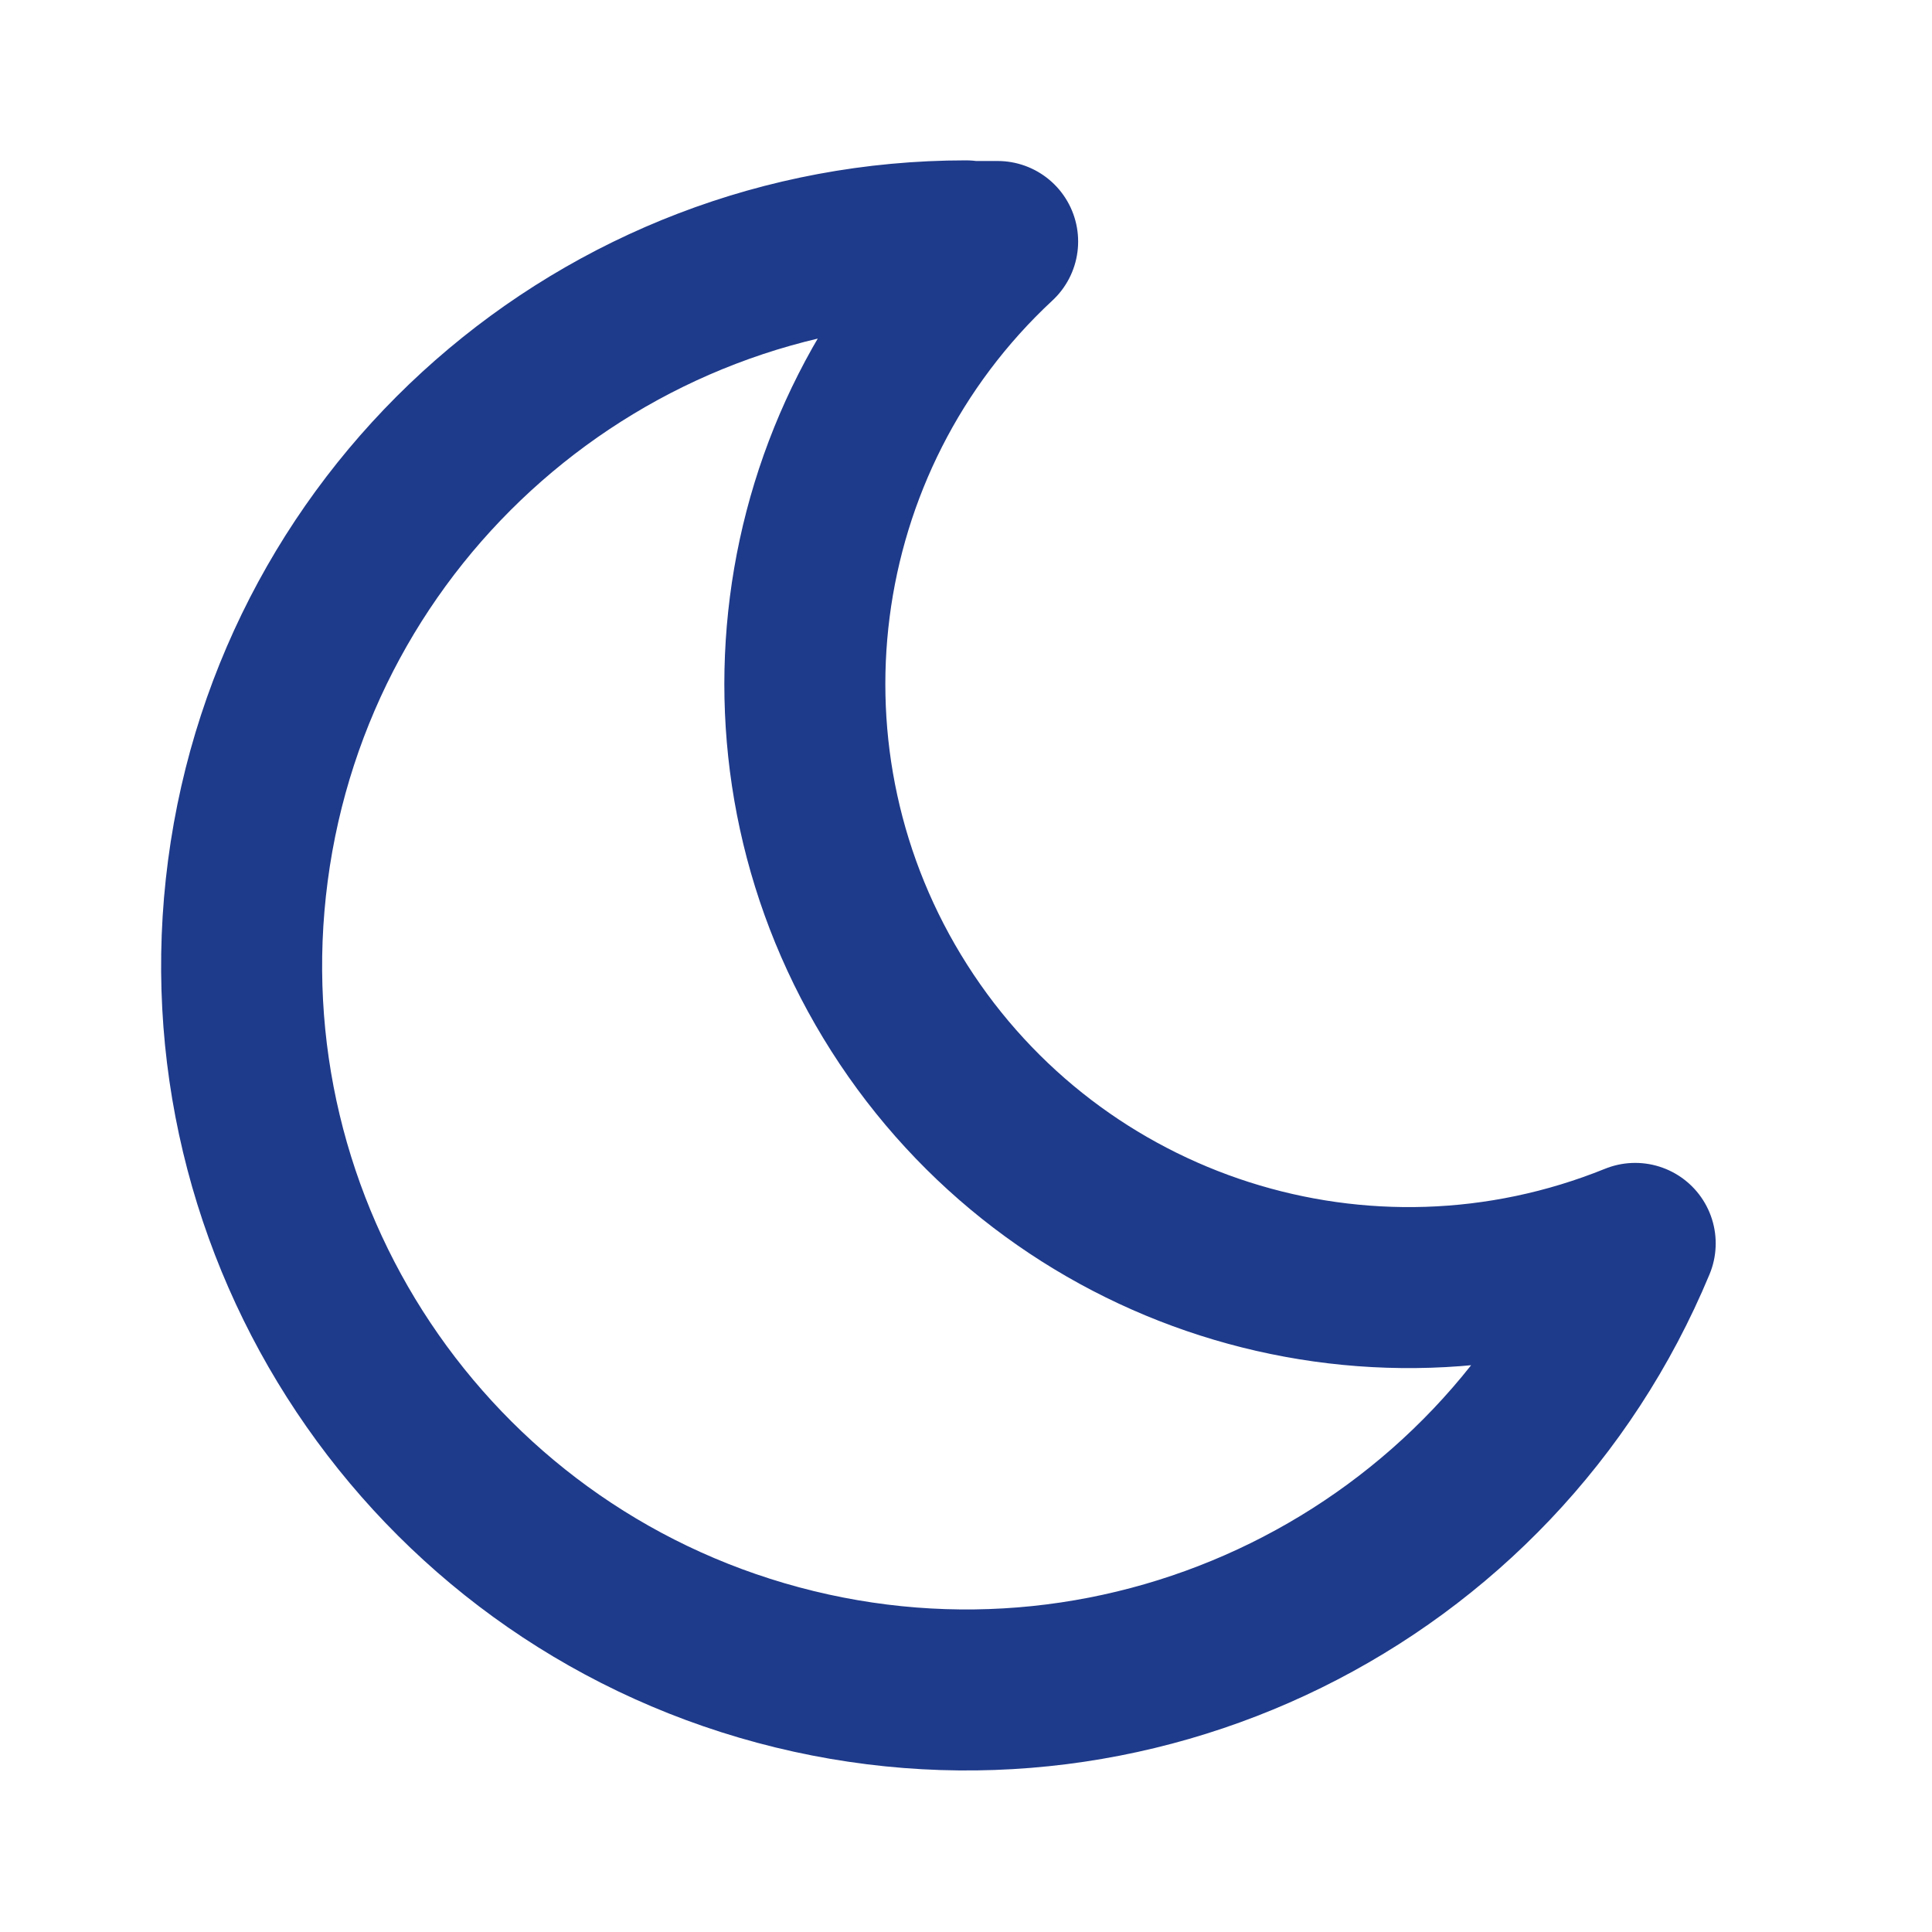
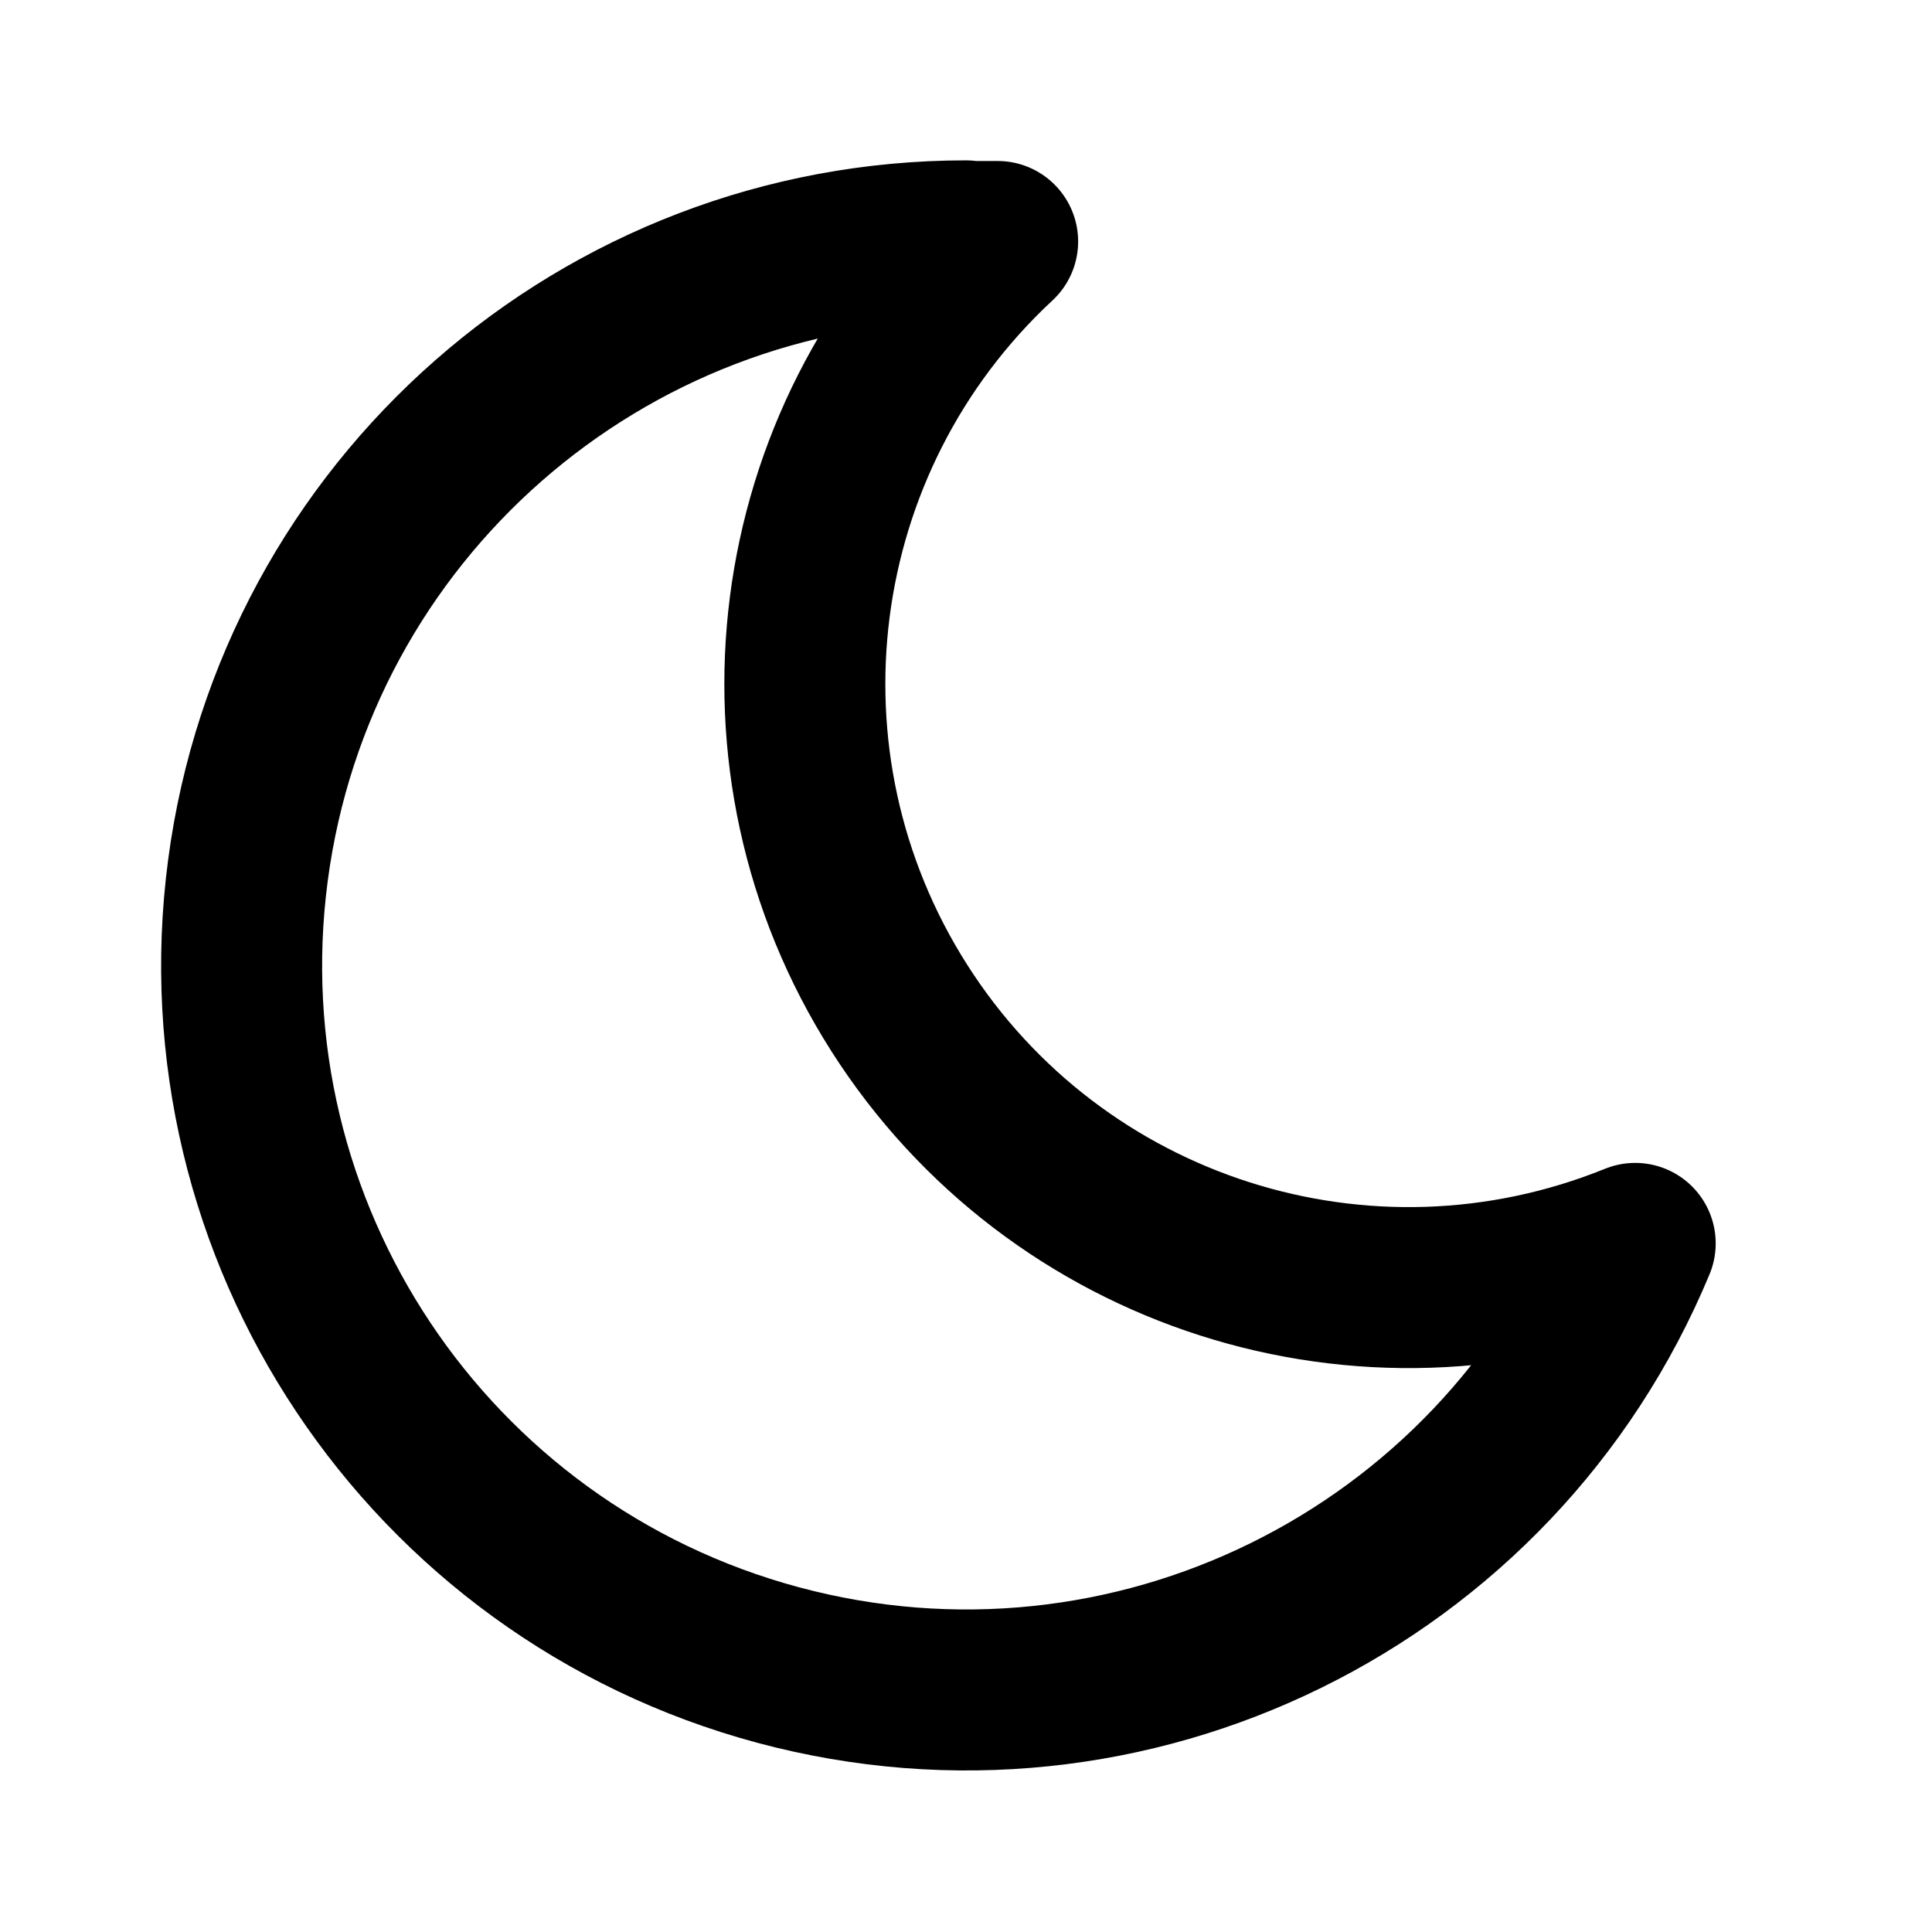
<svg xmlns="http://www.w3.org/2000/svg" width="1em" height="1em" viewBox="0 0 24 24">
-   <path fill="none" stroke="rgb(30, 58, 138)" stroke-linecap="round" stroke-linejoin="round" stroke-width="2" d="M12 3h.393a7.5 7.5 0 0 0 7.92 12.446A9 9 0 1 1 12 2.992z" />
+   <path fill="none" stroke="black" stroke-linecap="round" stroke-linejoin="round" stroke-width="2" d="M12 3h.393a7.5 7.5 0 0 0 7.92 12.446A9 9 0 1 1 12 2.992z" />
</svg>
